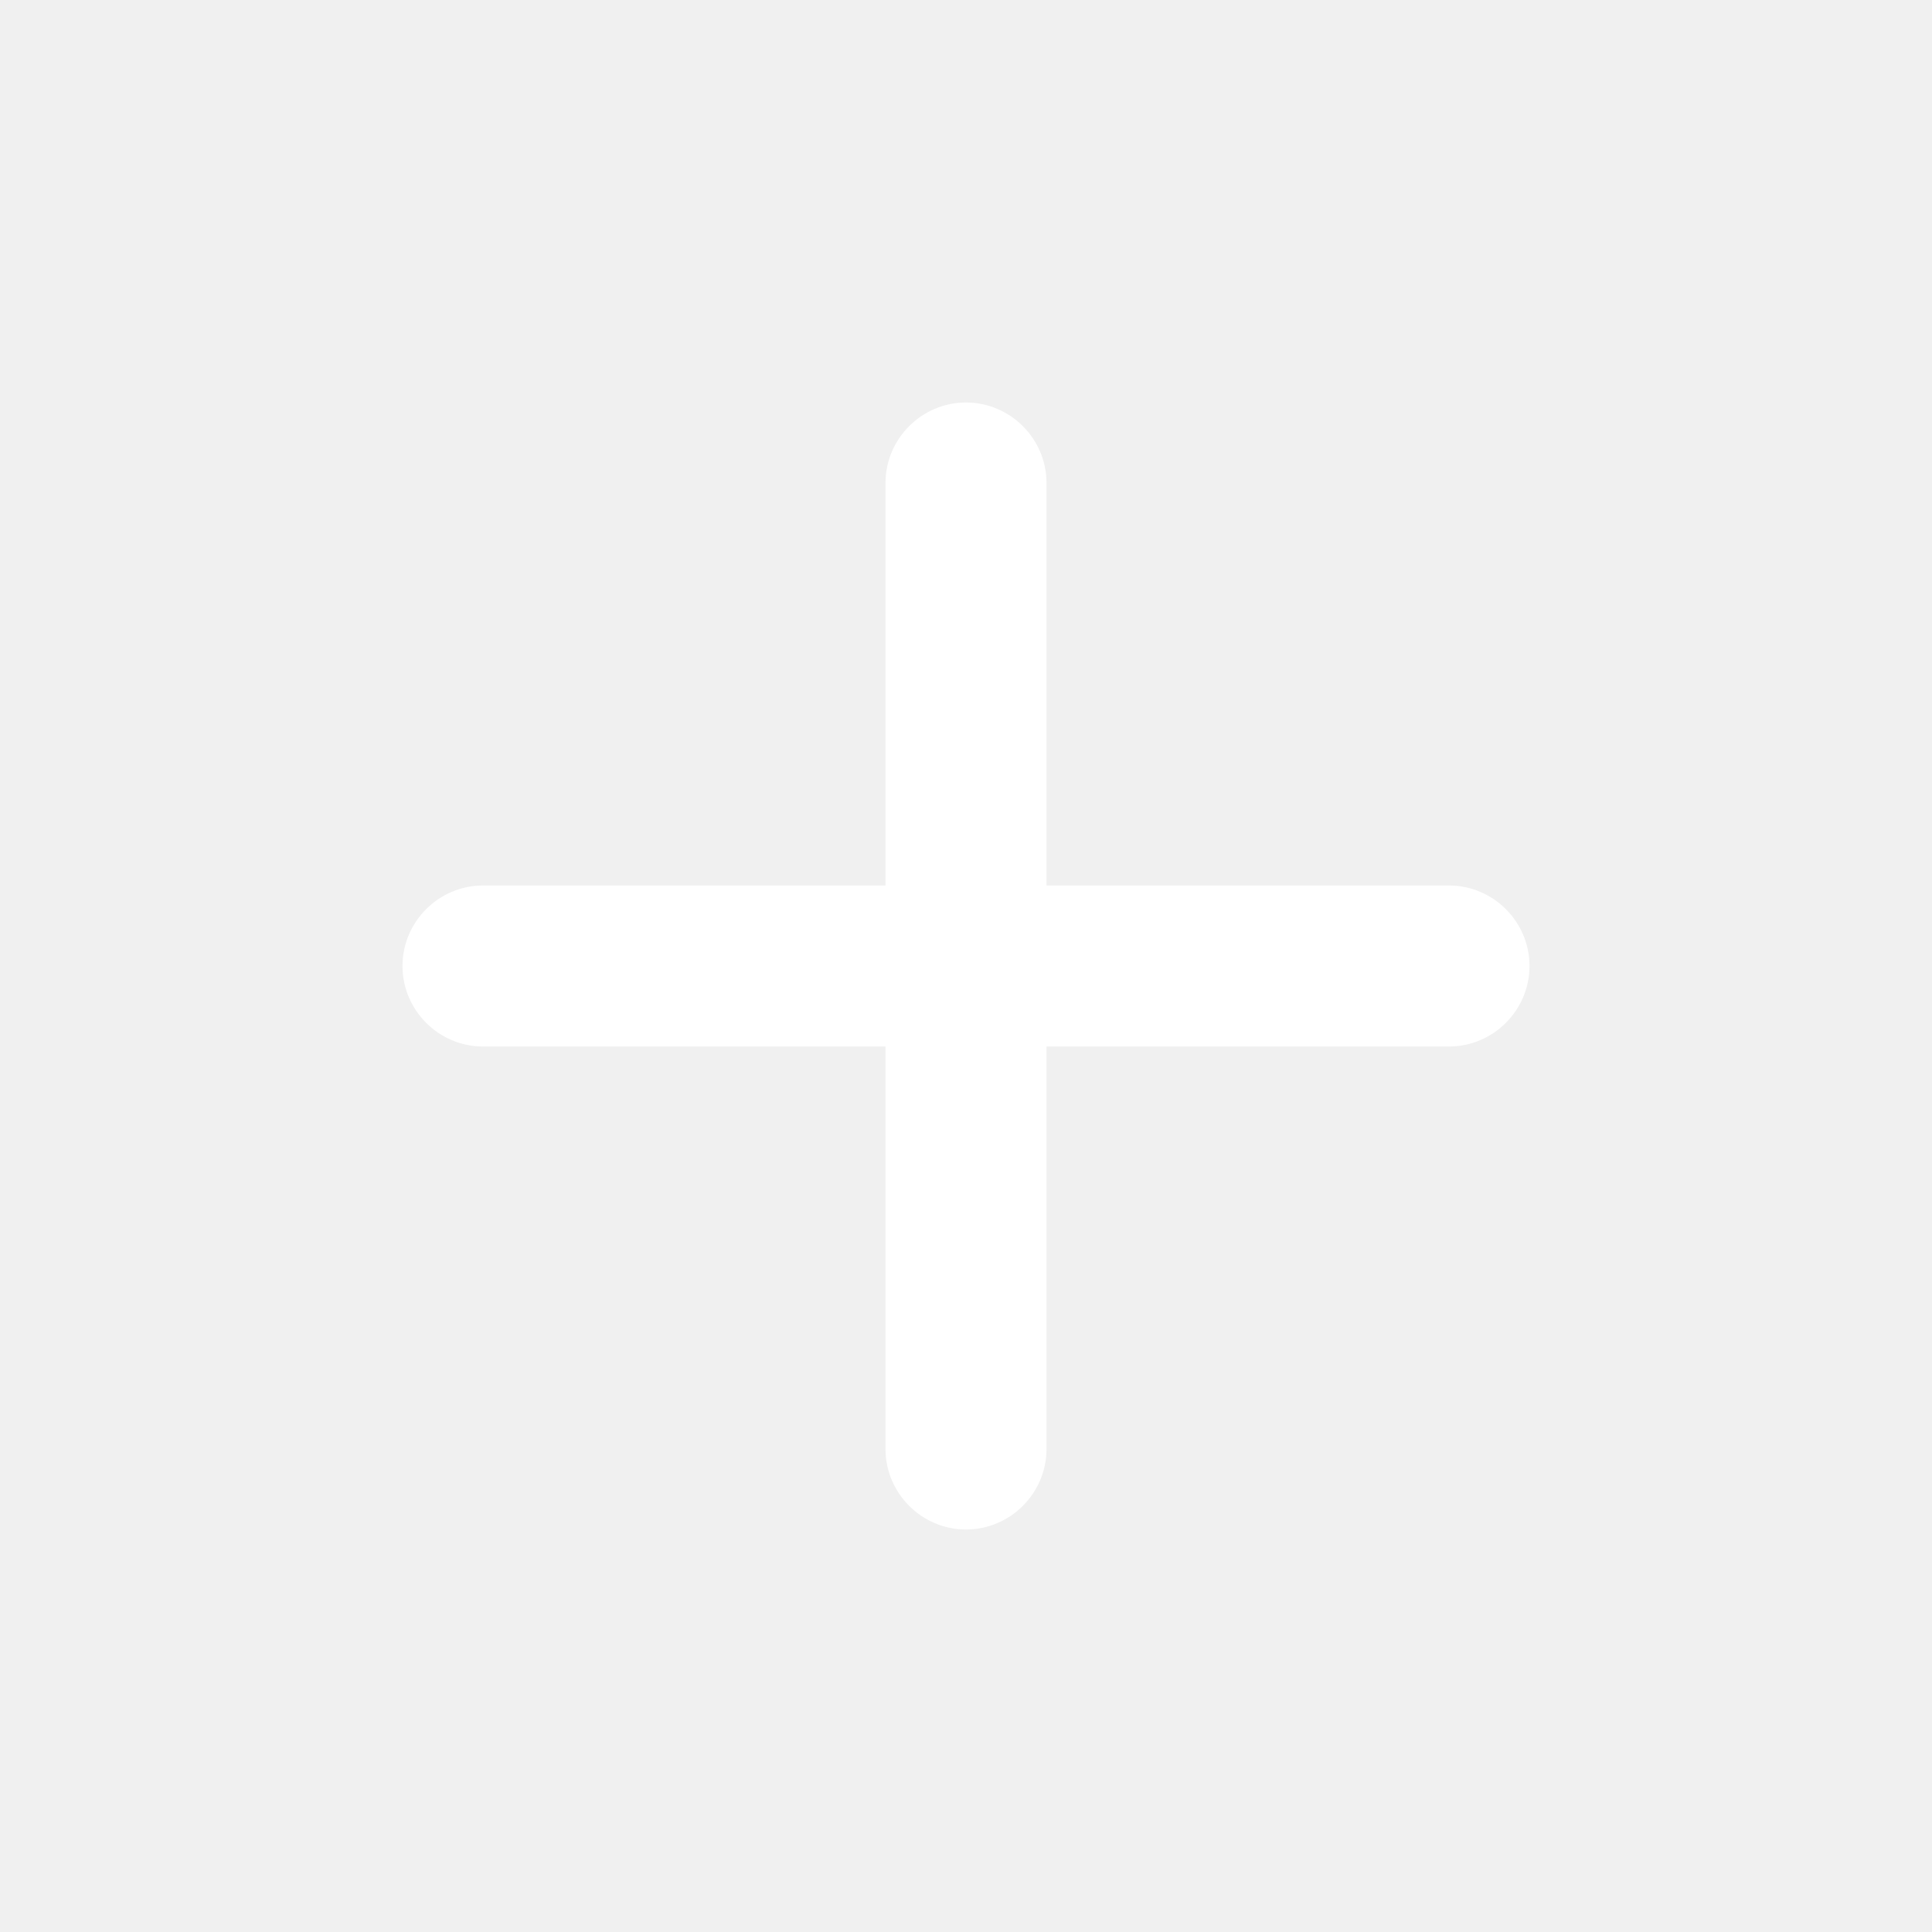
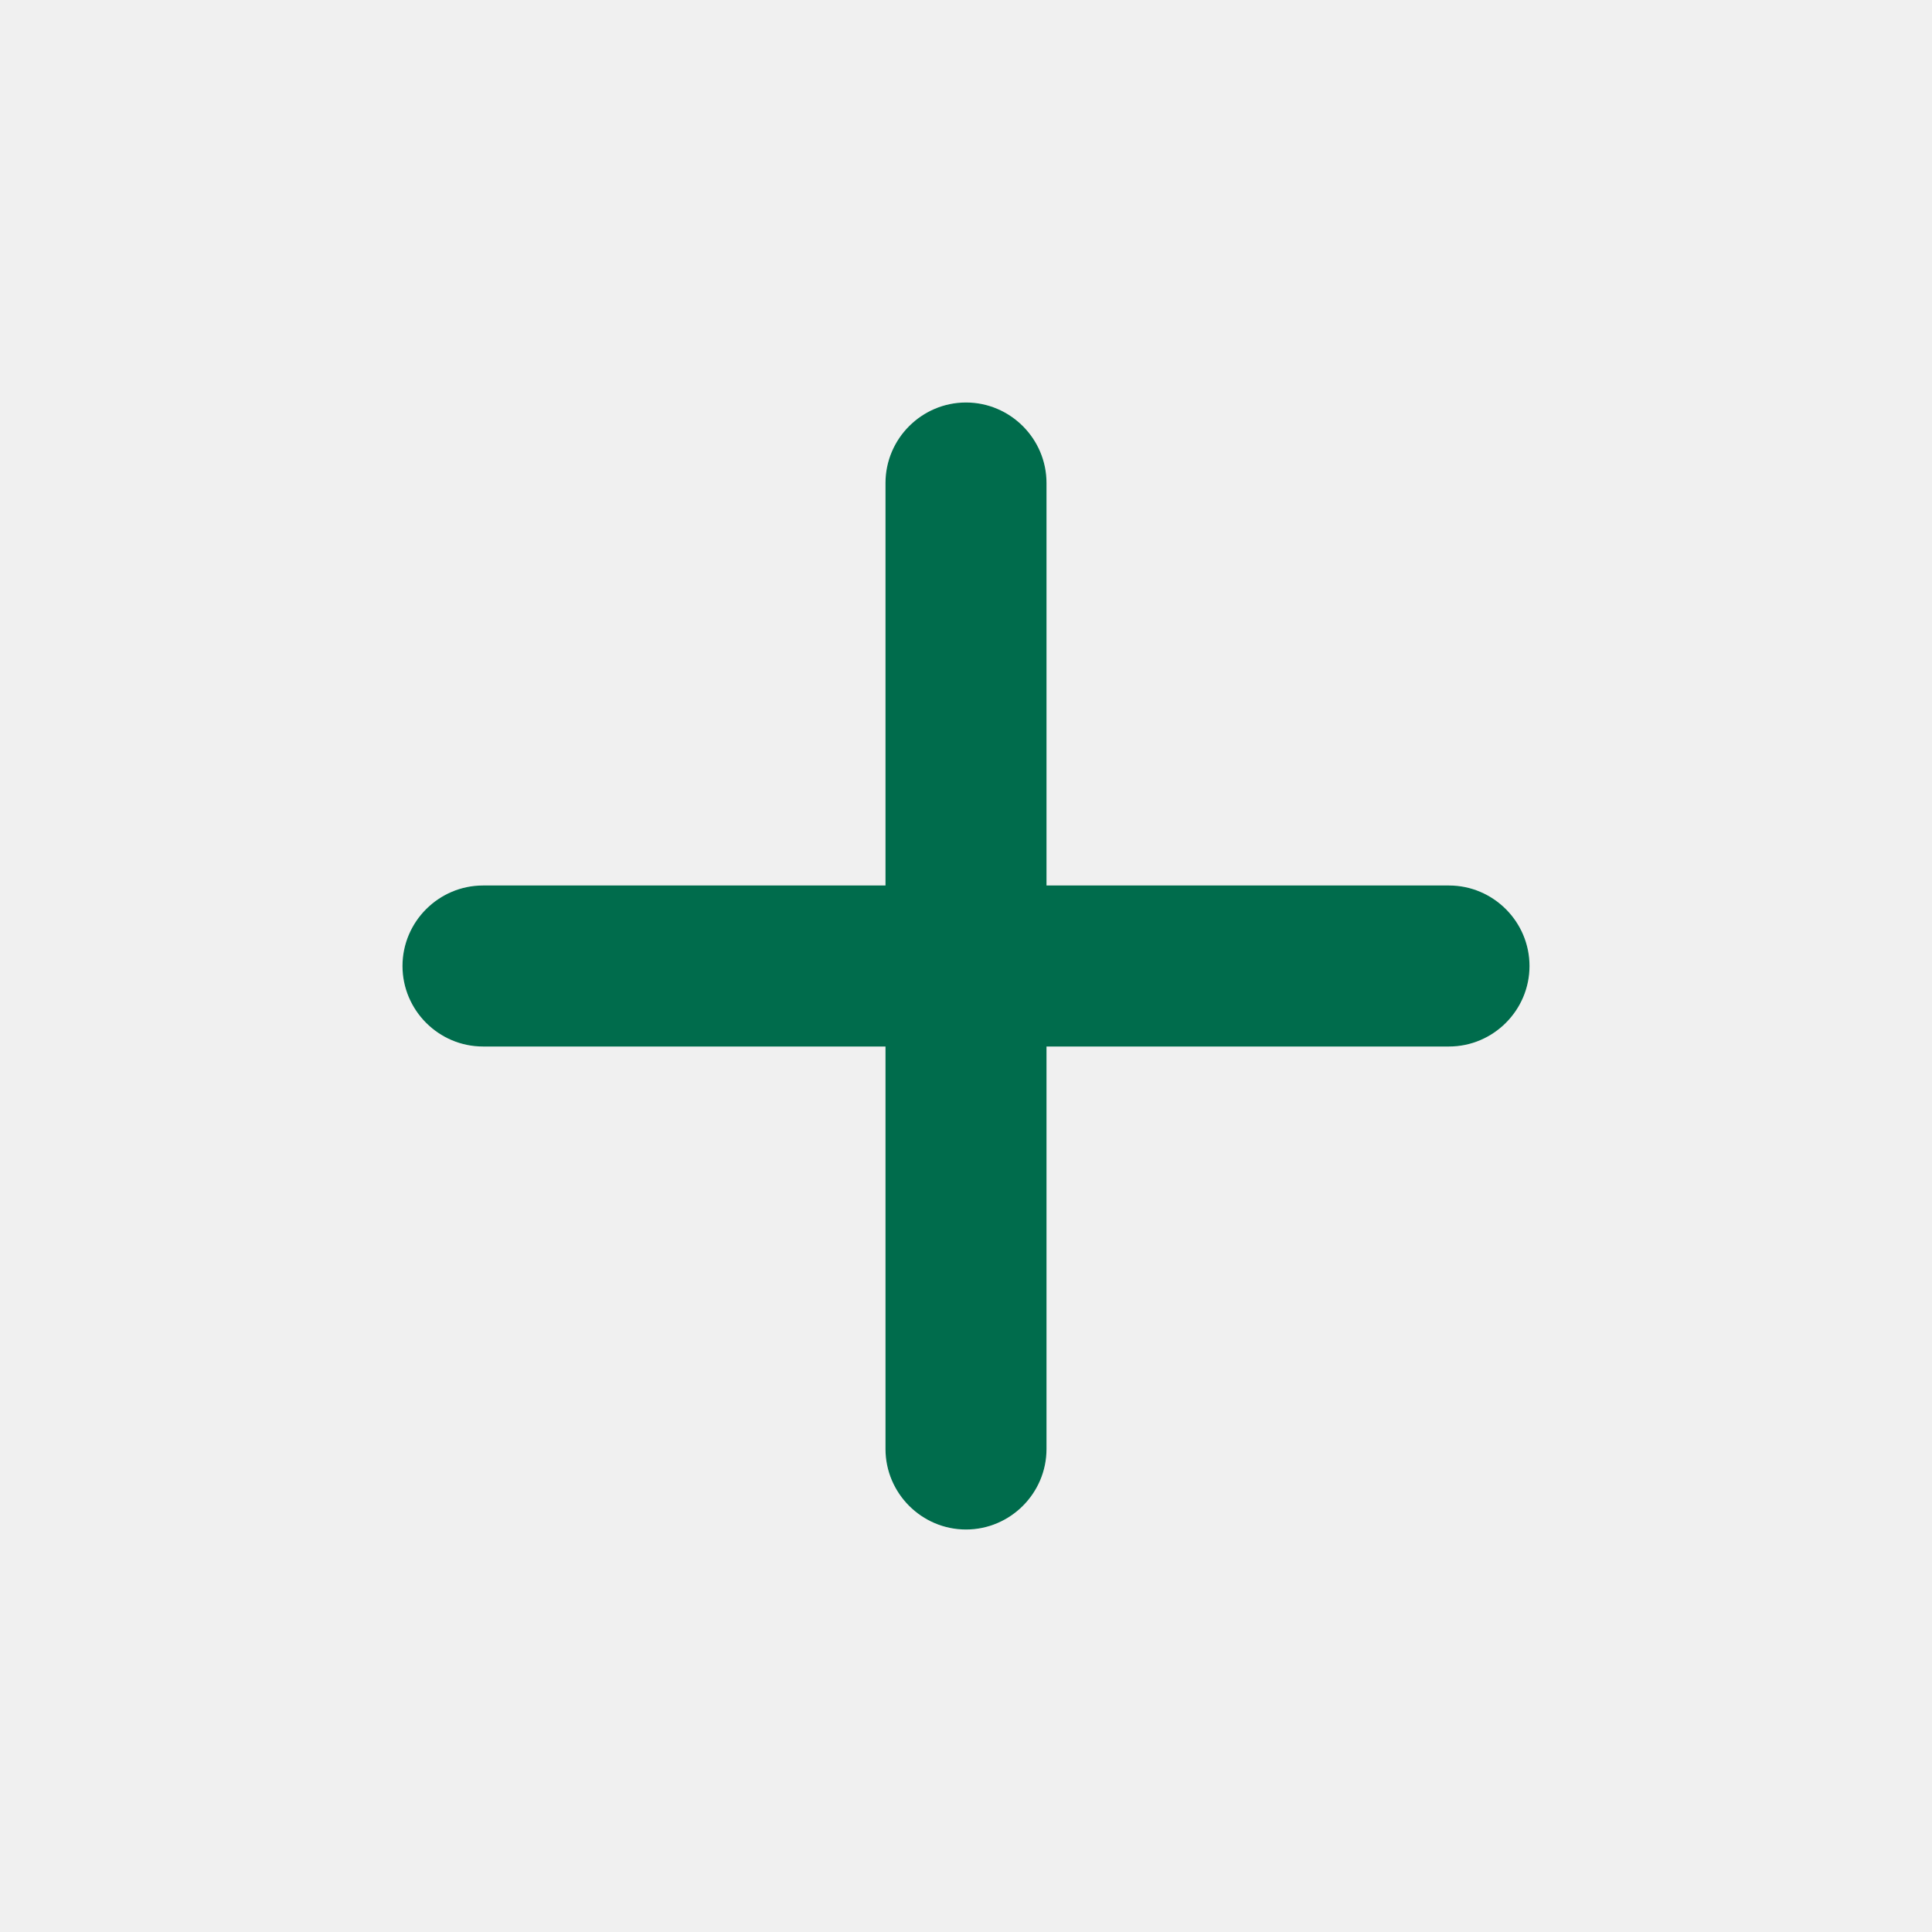
- <svg xmlns="http://www.w3.org/2000/svg" height="24px" viewBox="0 0 24 24" width="24px" fill="#ffffff">
+ <svg xmlns="http://www.w3.org/2000/svg" height="24px" viewBox="0 0 24 24" width="24px" fill="#006C4C">
  <path d="M0 0h24v24H0V0z" fill="none" />
  <path d="M18 13h-5v5c0 .55-.45 1-1 1s-1-.45-1-1v-5H6c-.55 0-1-.45-1-1s.45-1 1-1h5V6c0-.55.45-1 1-1s1 .45 1 1v5h5c.55 0 1 .45 1 1s-.45 1-1 1z" />
</svg>
